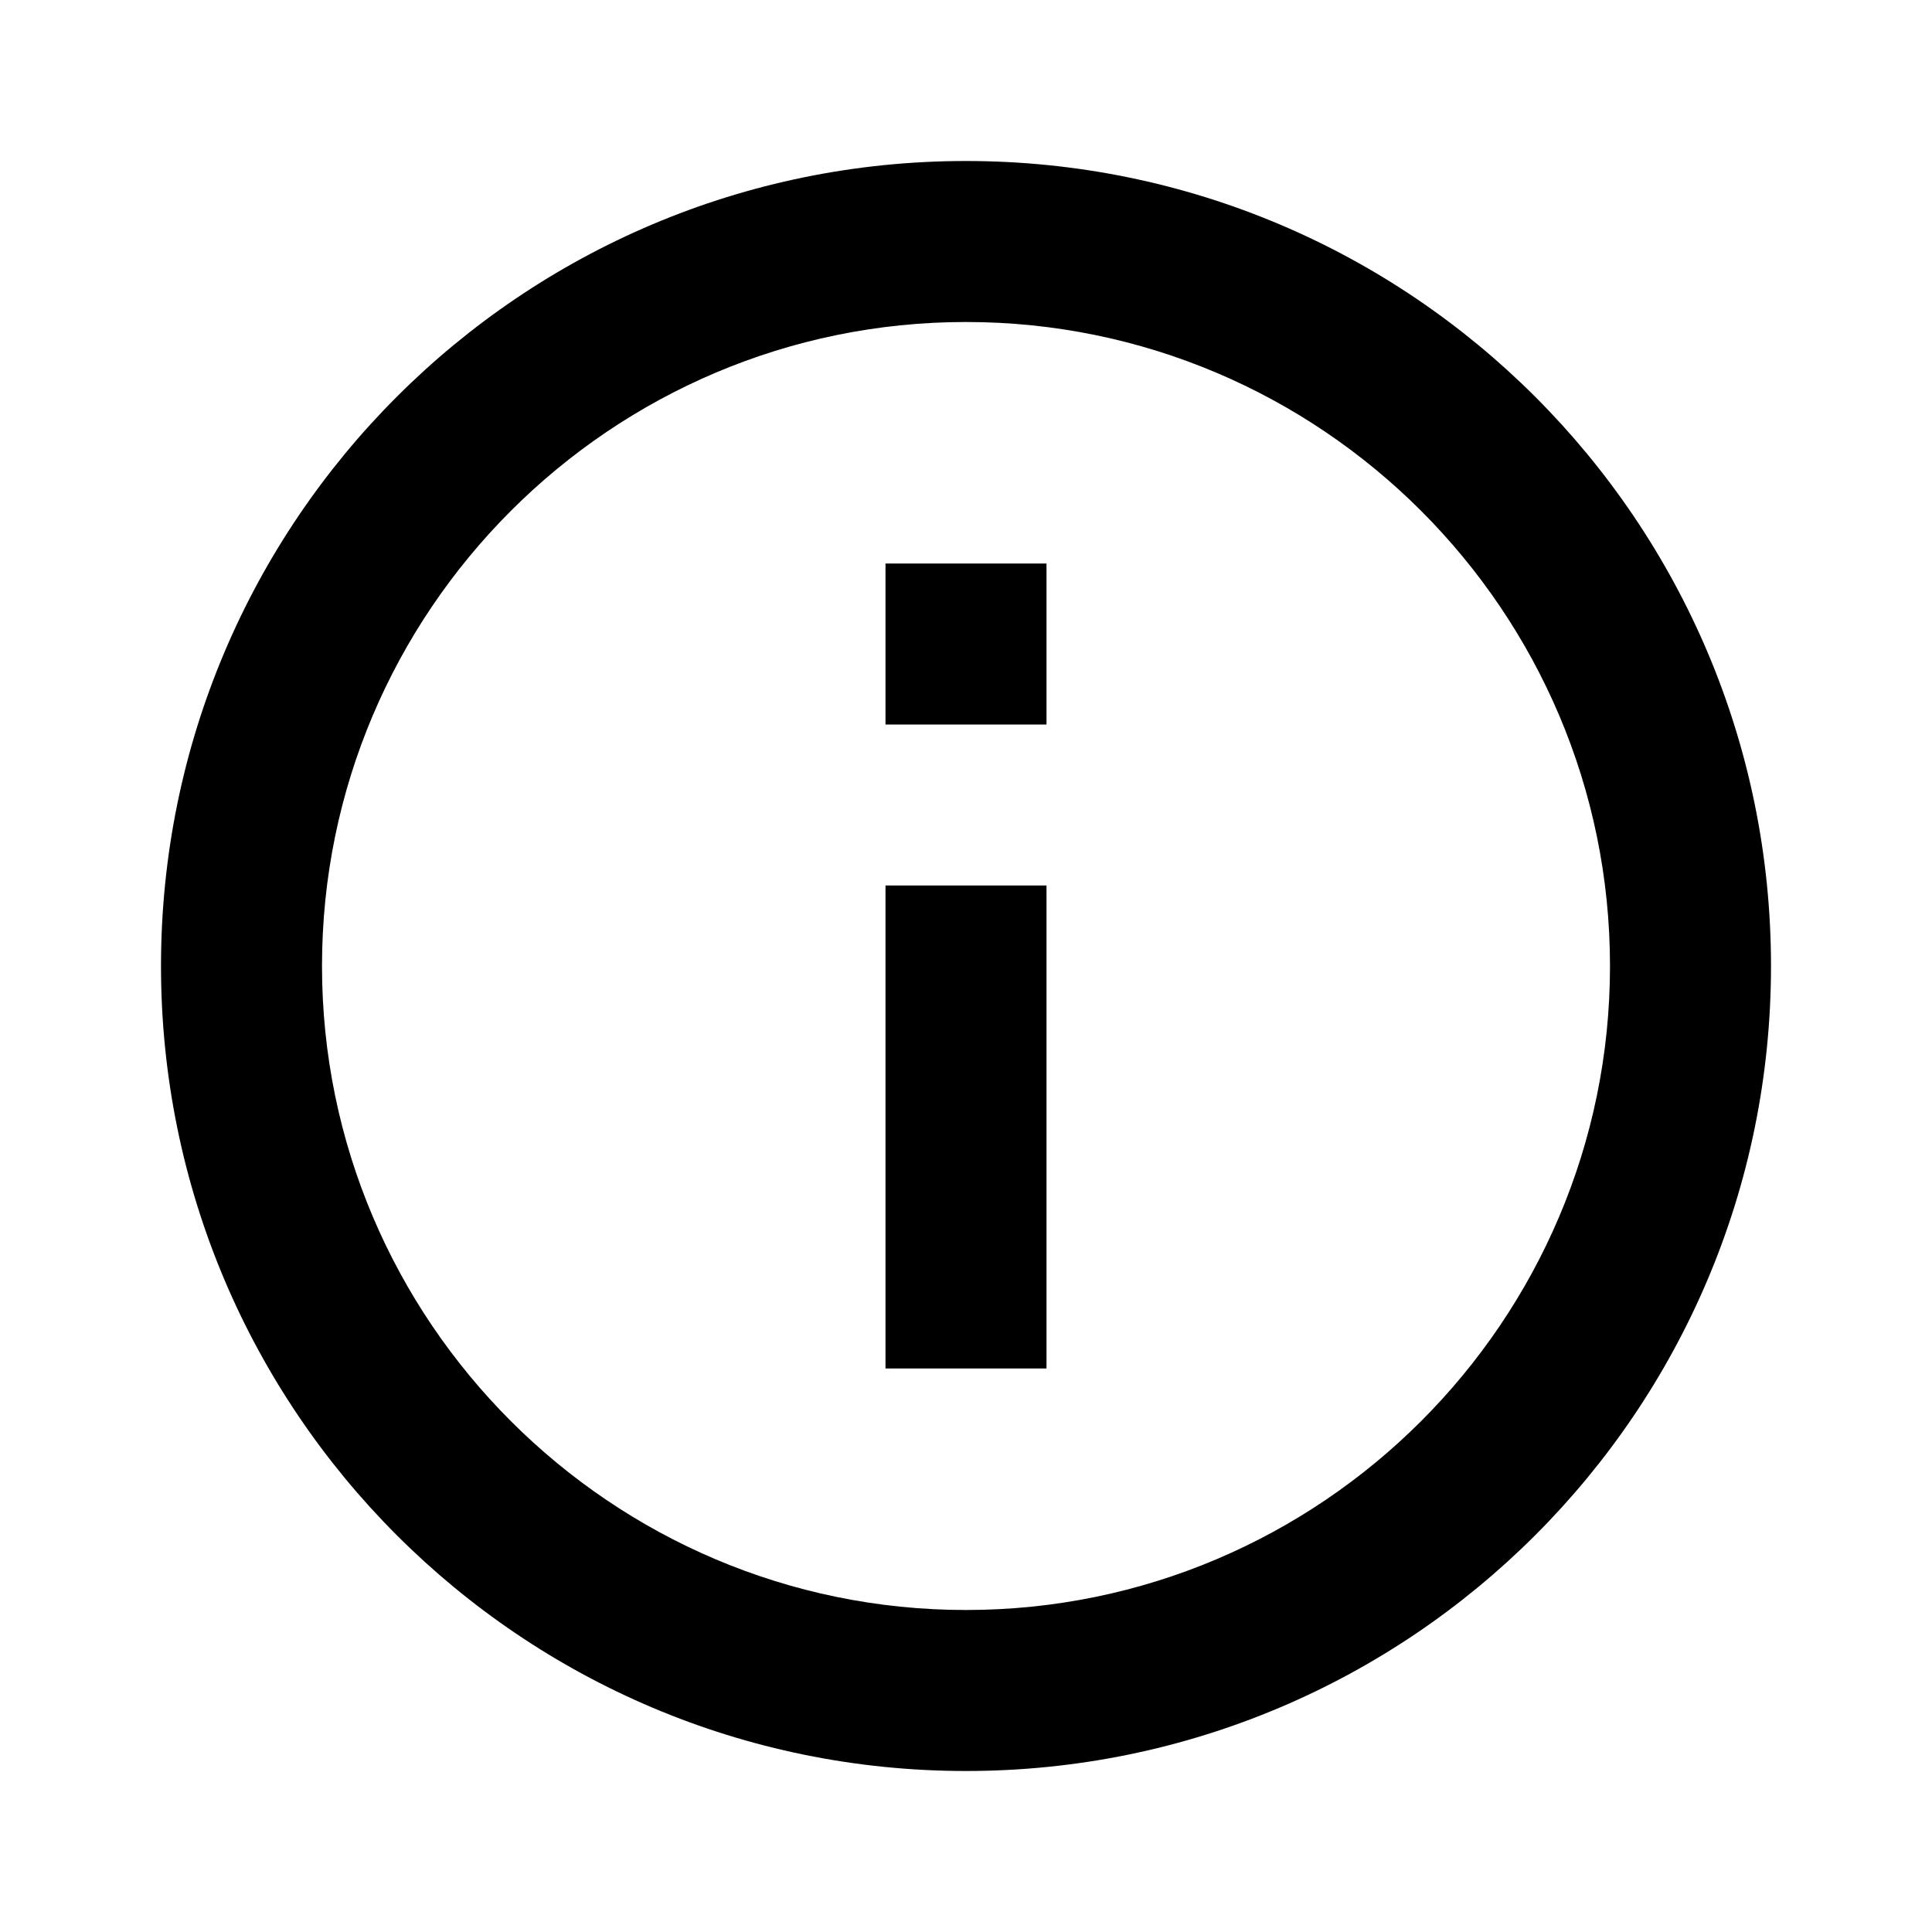
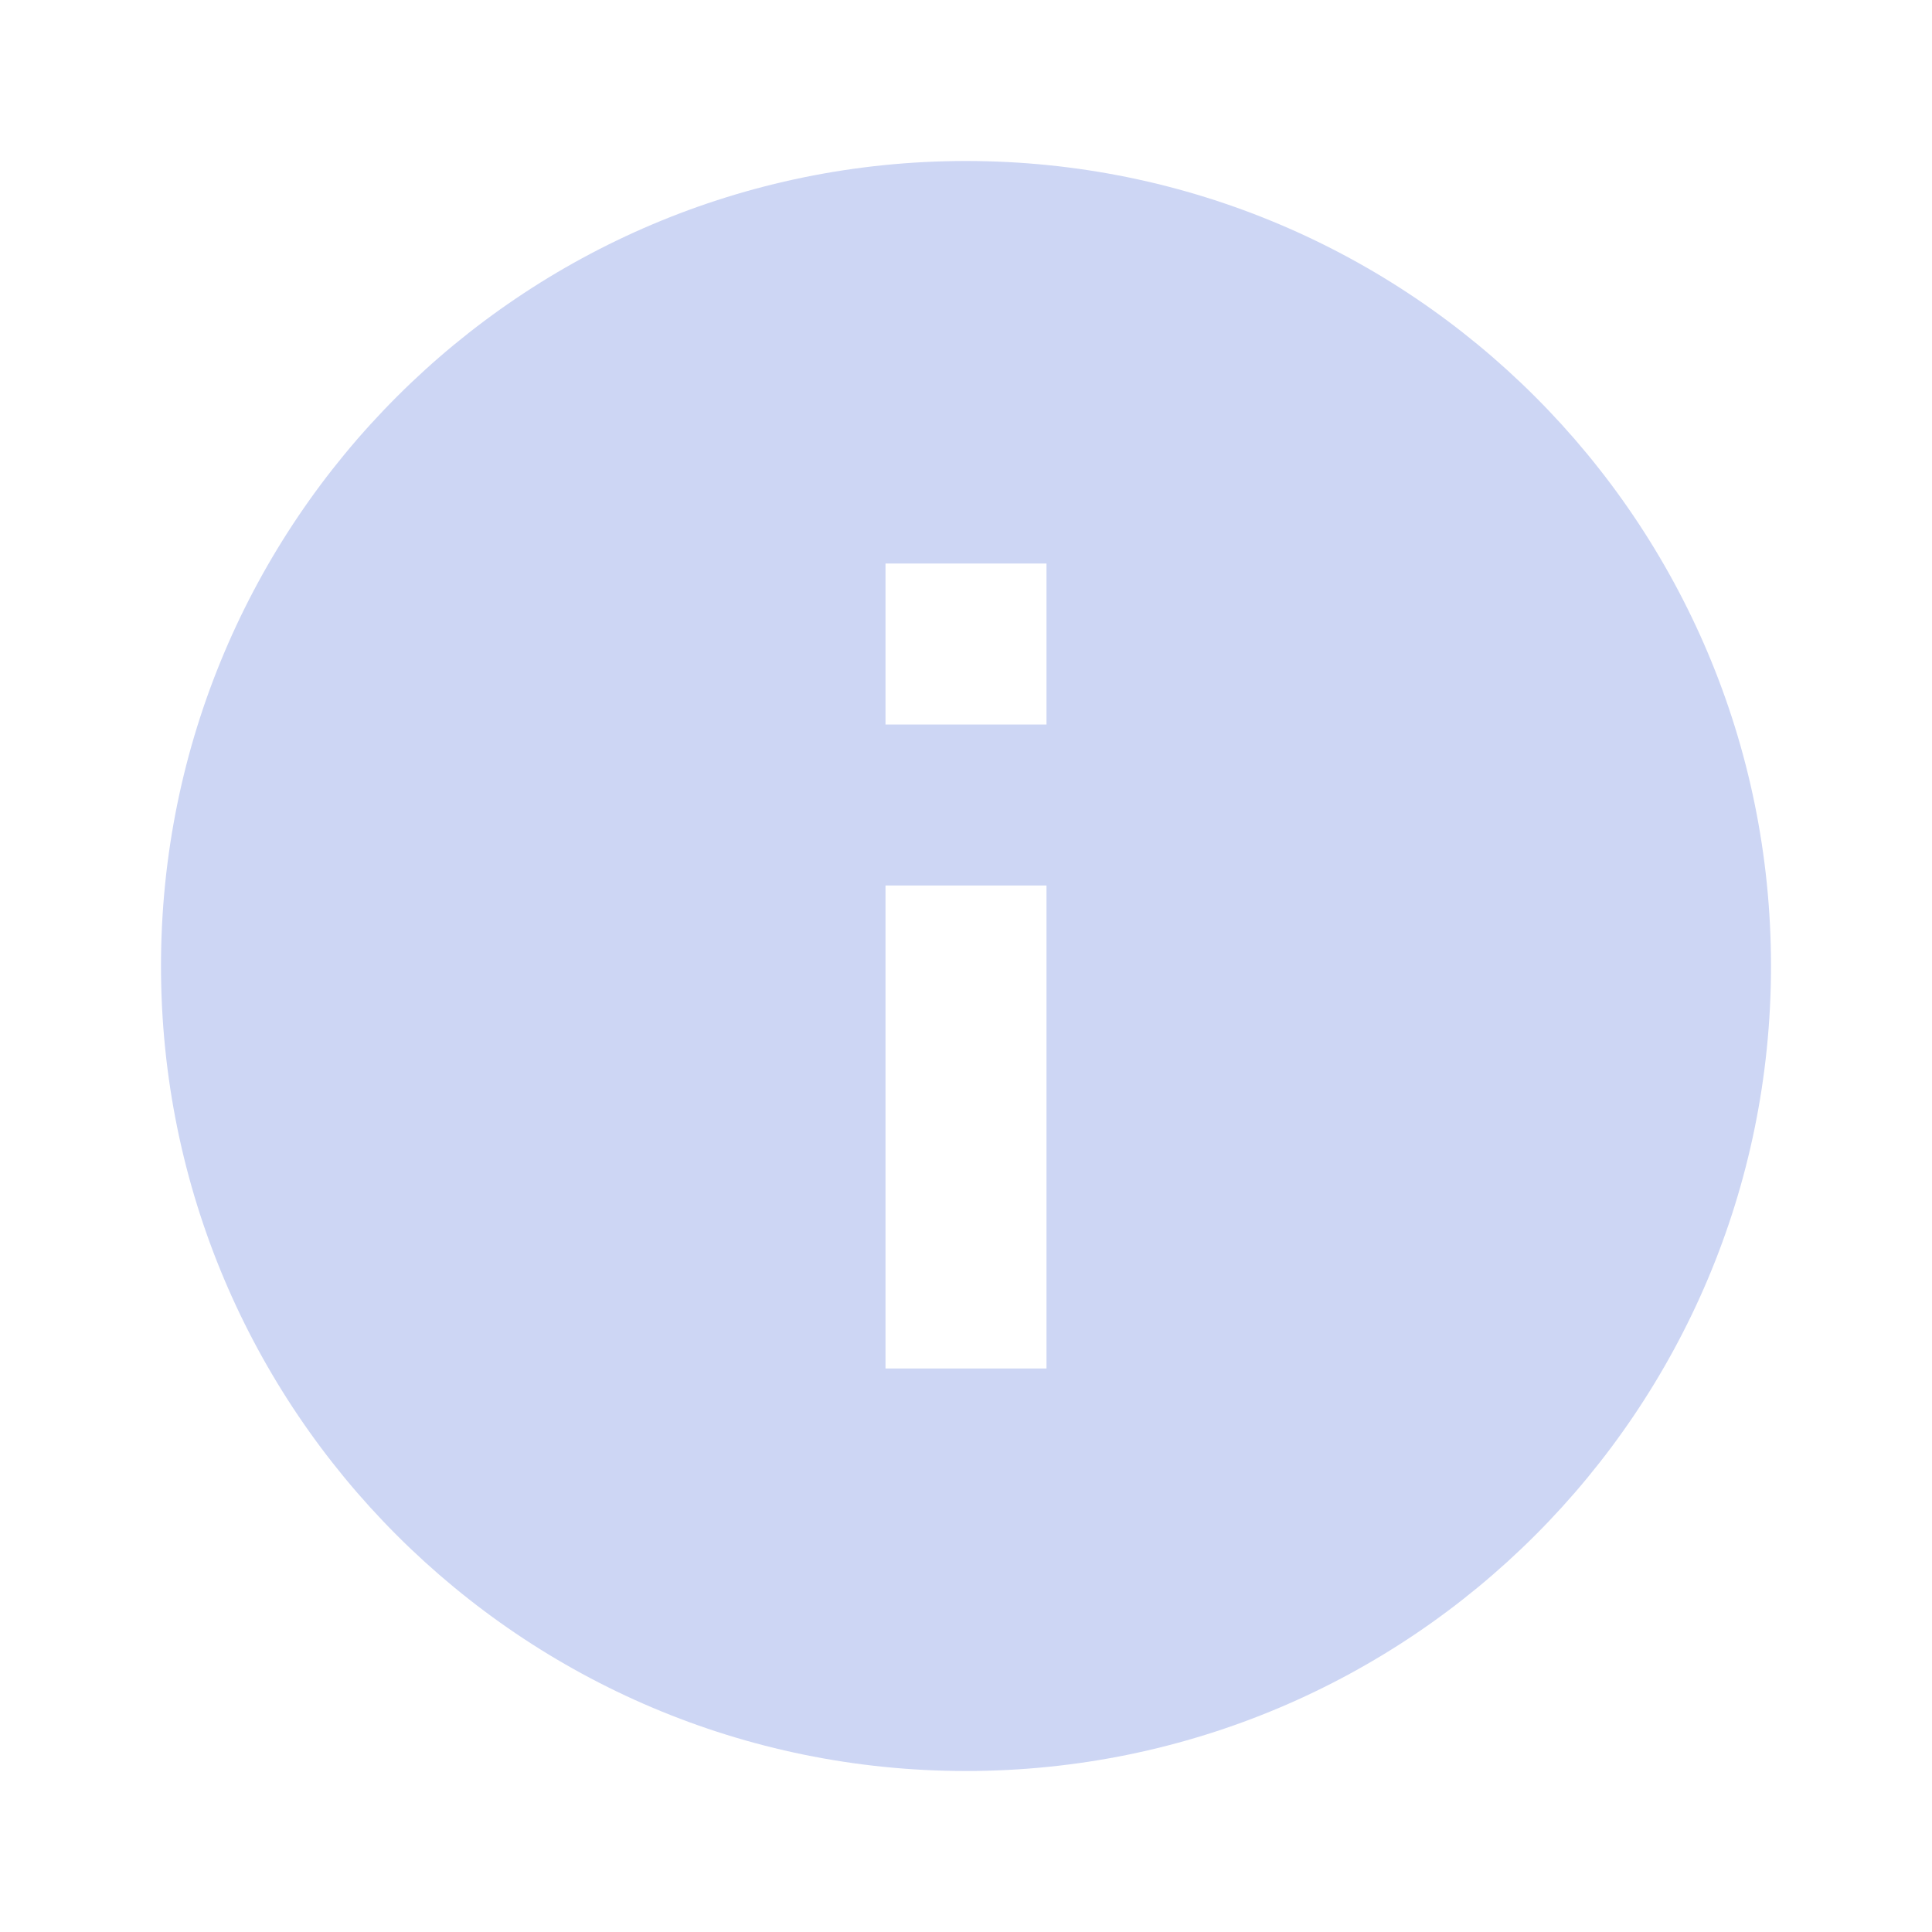
<svg xmlns="http://www.w3.org/2000/svg" viewBox="0 0 24 24">
-   <path d="M11,9H13V7H11M12,20C7.59,20 4,16.41 4,12C4,7.59 7.59,4 12,4C16.41,4 20,7.59 20,12C20,16.41 16.41,20 12,20M12,2A10,10 0 0,0 2,12A10,10 0 0,0 12,22A10,10 0 0,0 22,12A10,10 0 0,0 12,2M11,17H13V11H11V17Z" />
+   <path d="M13,9H11V7H13M13,17H11V11H13M12,2A10,10 0 0,0 2,12A10,10 0 0,0 12,22A10,10 0 0,0 22,12A10,10 0 0,0 12,2Z" fill="#cdd6f4" />
</svg>
